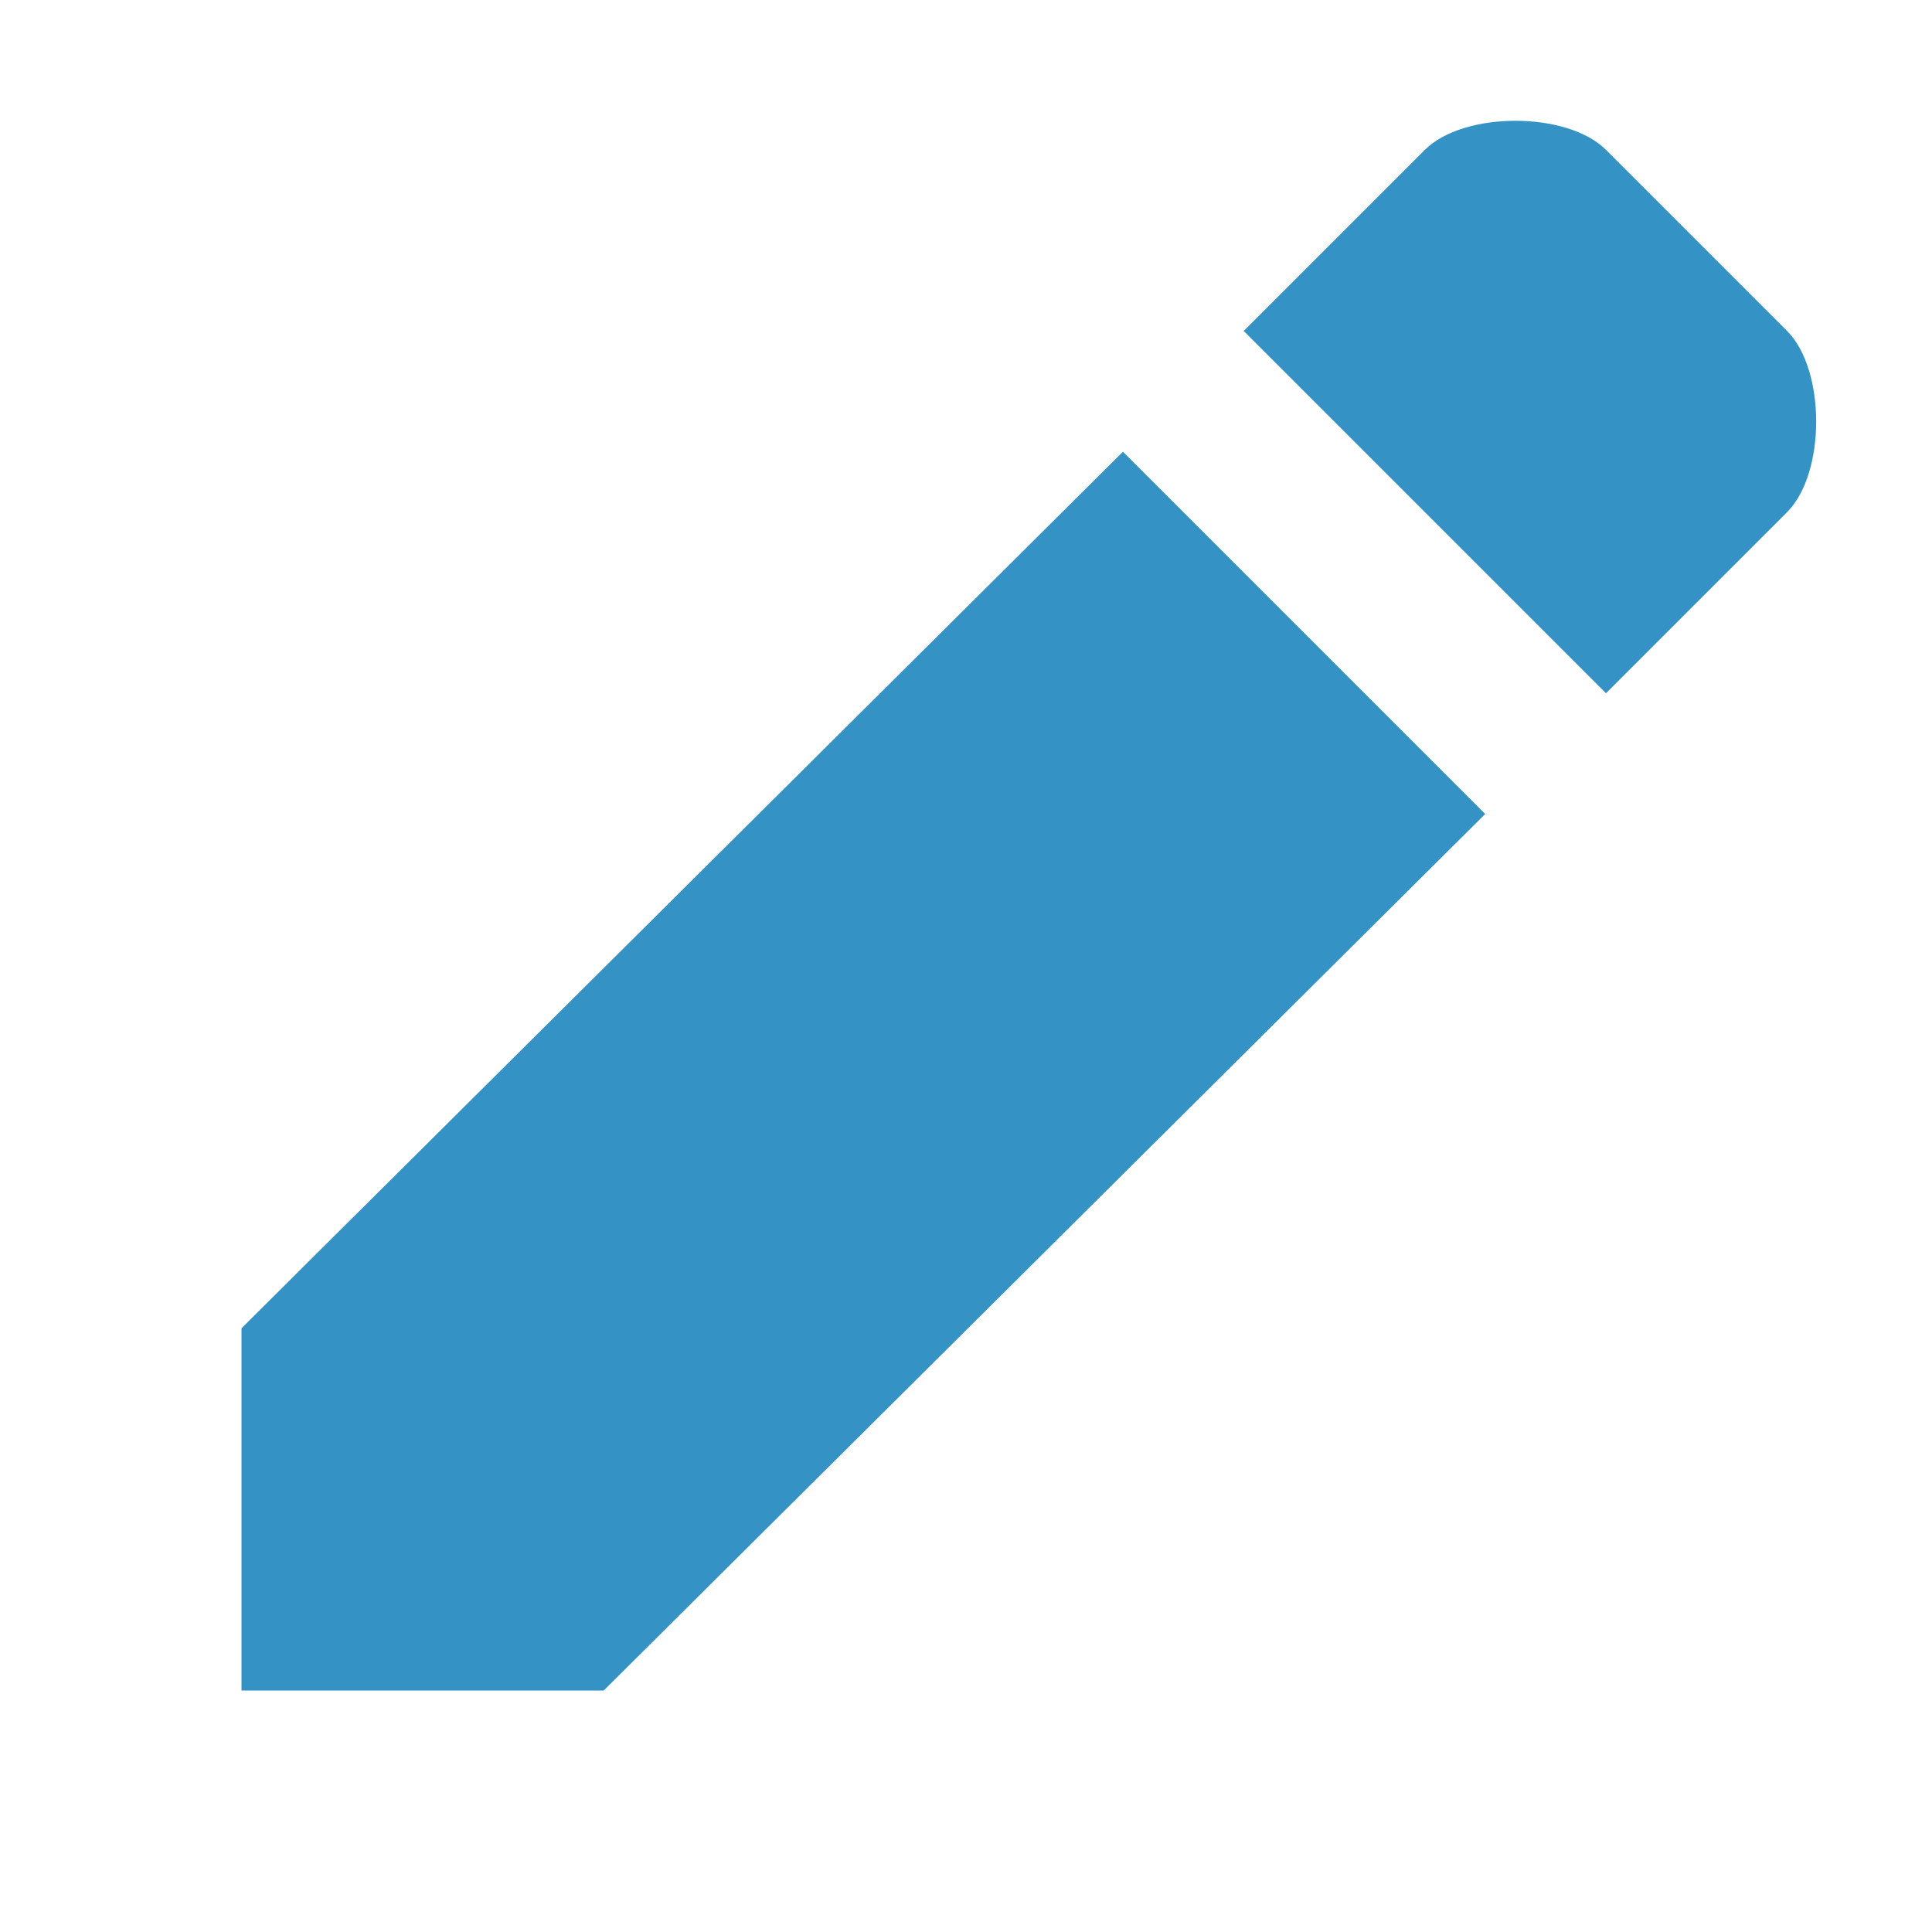
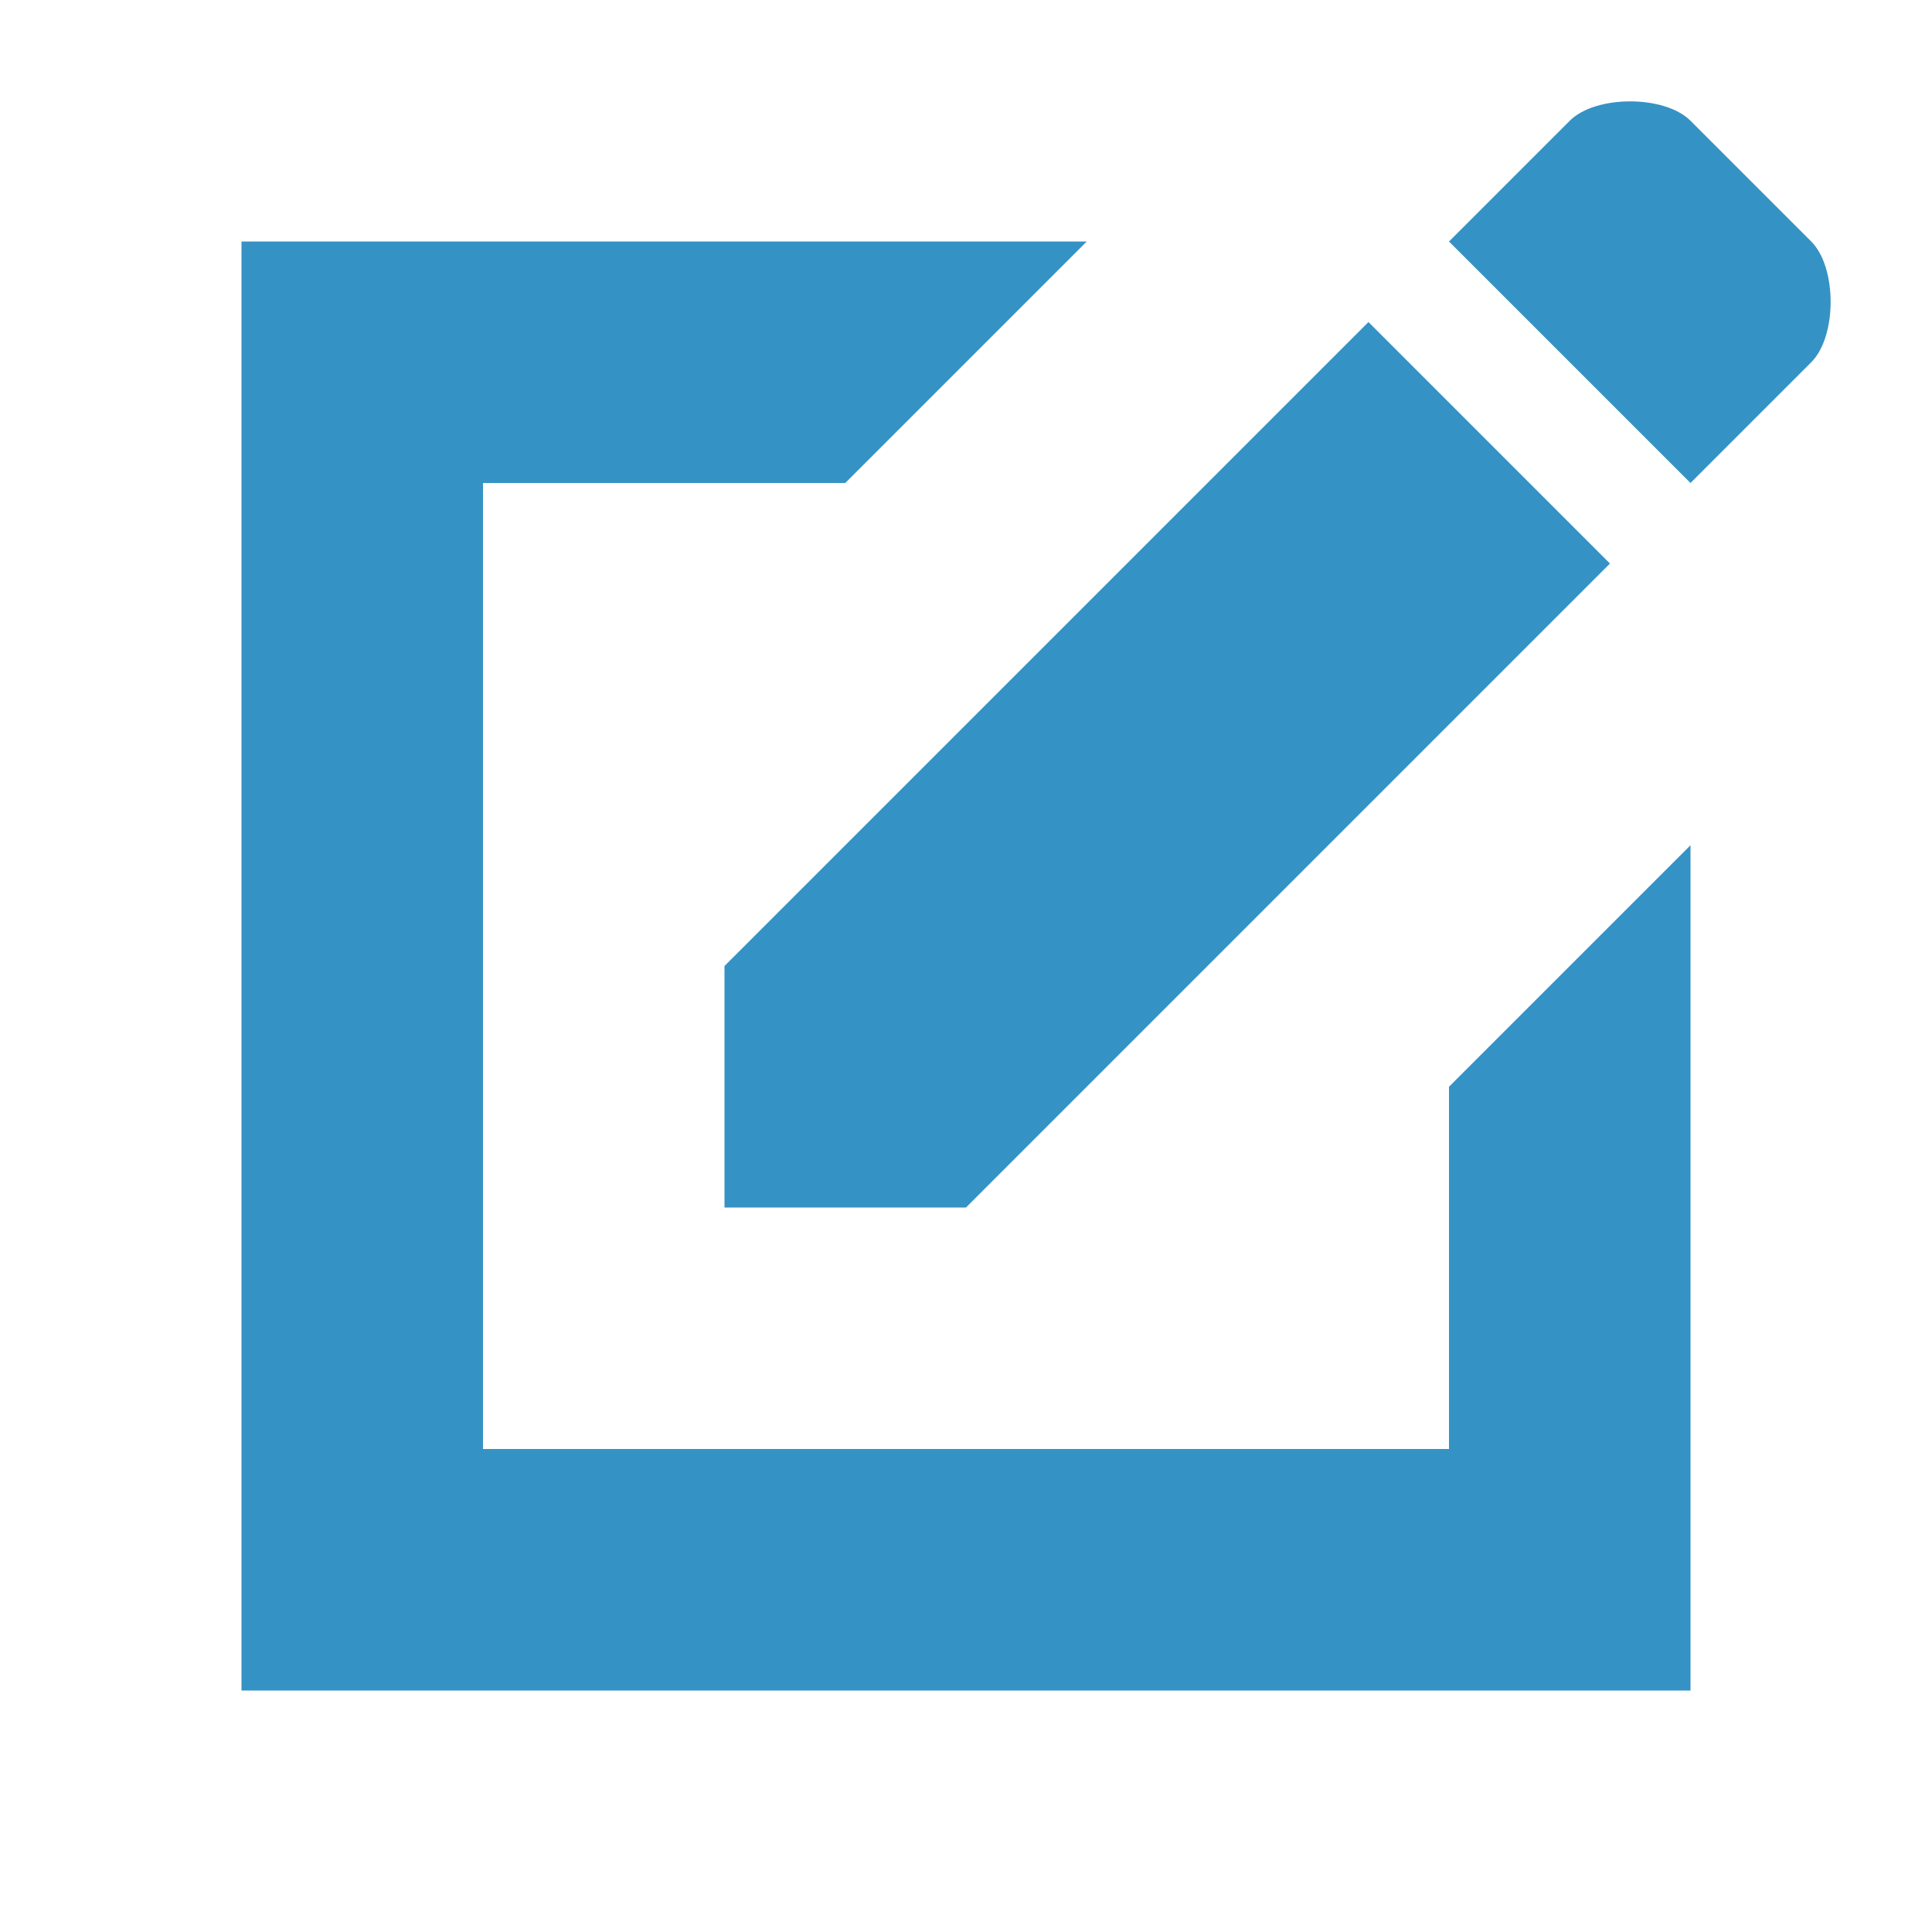
<svg xmlns="http://www.w3.org/2000/svg" width="16" height="16" viewBox="0 0 16 16">
-   <path fill="#3592C4" fill-rule="evenodd" d="M12.3,6.741 L9.3,3.741 L2,11 L2,14 L5,14 L12.3,6.741 Z M14.8,4.241 C15.121,3.92 15.121,3.062 14.8,2.741 L13.3,1.241 C12.979,0.92 12.121,0.92 11.8,1.241 L10.3,2.741 L13.3,5.741 L14.8,4.241 Z" />
+   <path fill="#3592C4" d="M 13.333,4.667 11.333,2.667 6,8 V 10 H 8 Z M 15,3 c 0.214,-0.214 0.214,-0.786 0,-1 l -1,-1 c -0.214,-0.214 -0.786,-0.214 -1,0 l -1,1 L 14,4 Z" />
+   <path fill="#3592C4" d="M 9,2 7,4 H 4 v 8 h 8 V 9 l 2,-2 v 7 H 2 V 2 Z" />
</svg>
